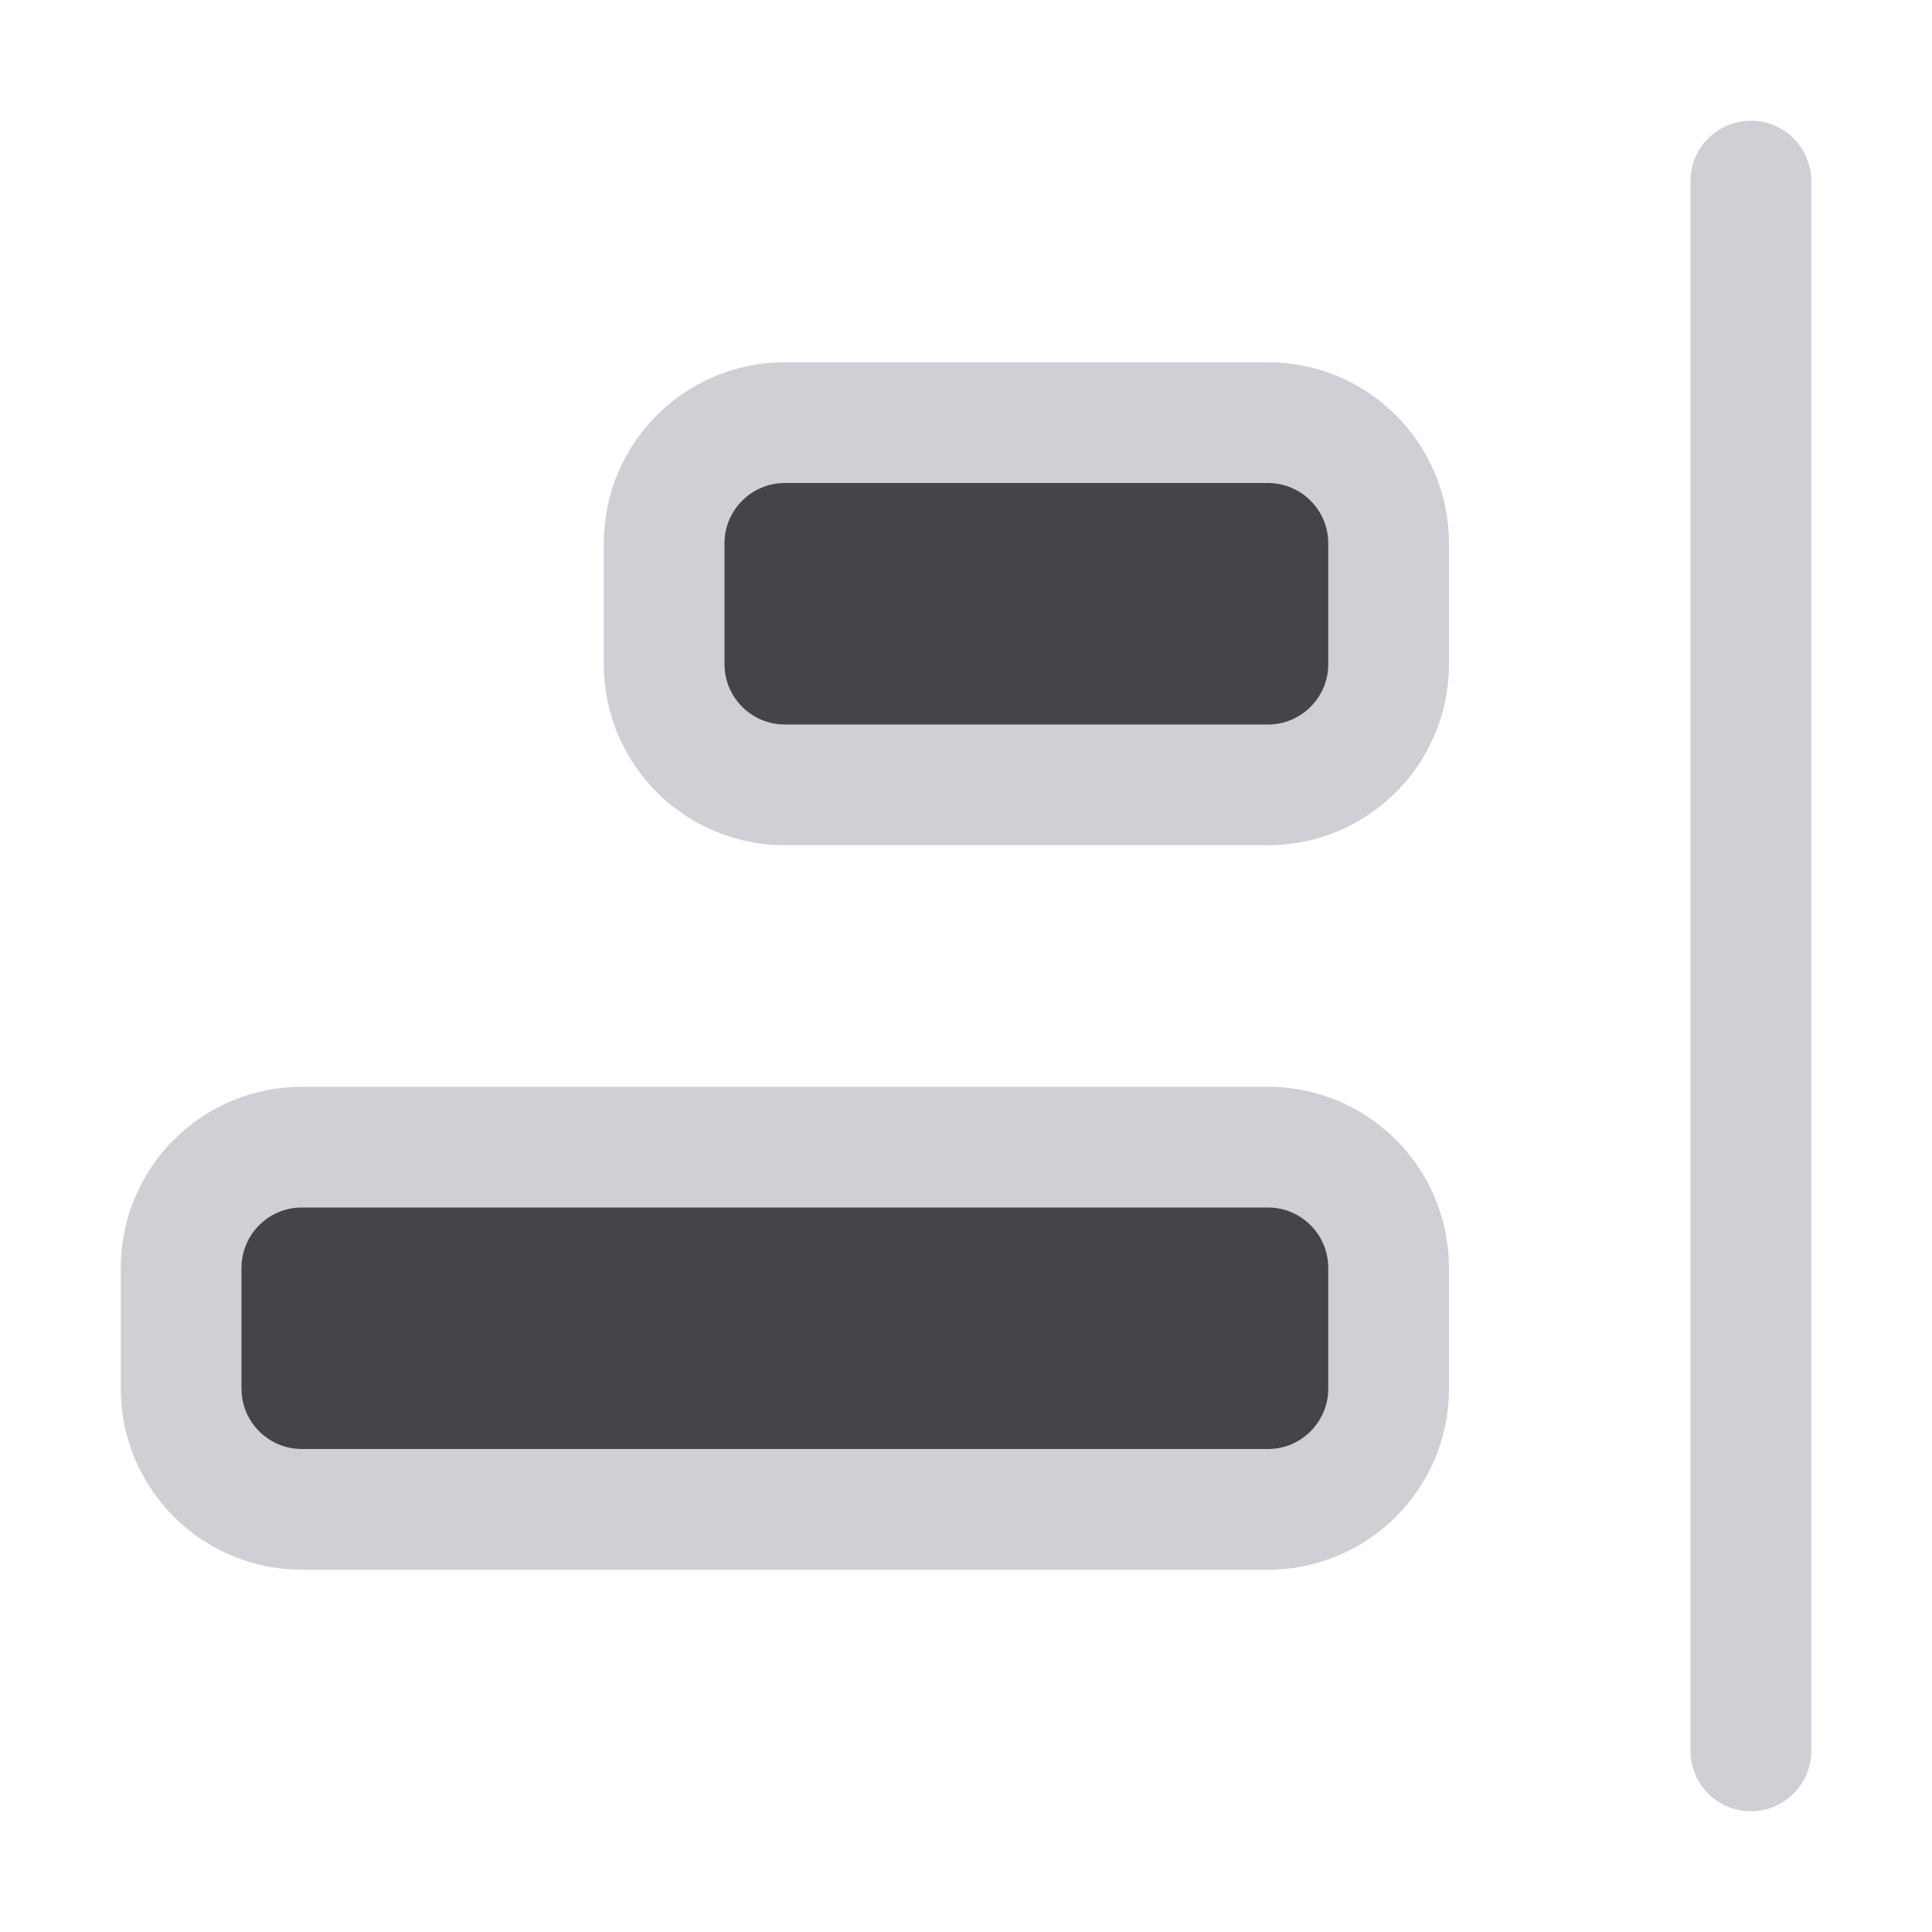
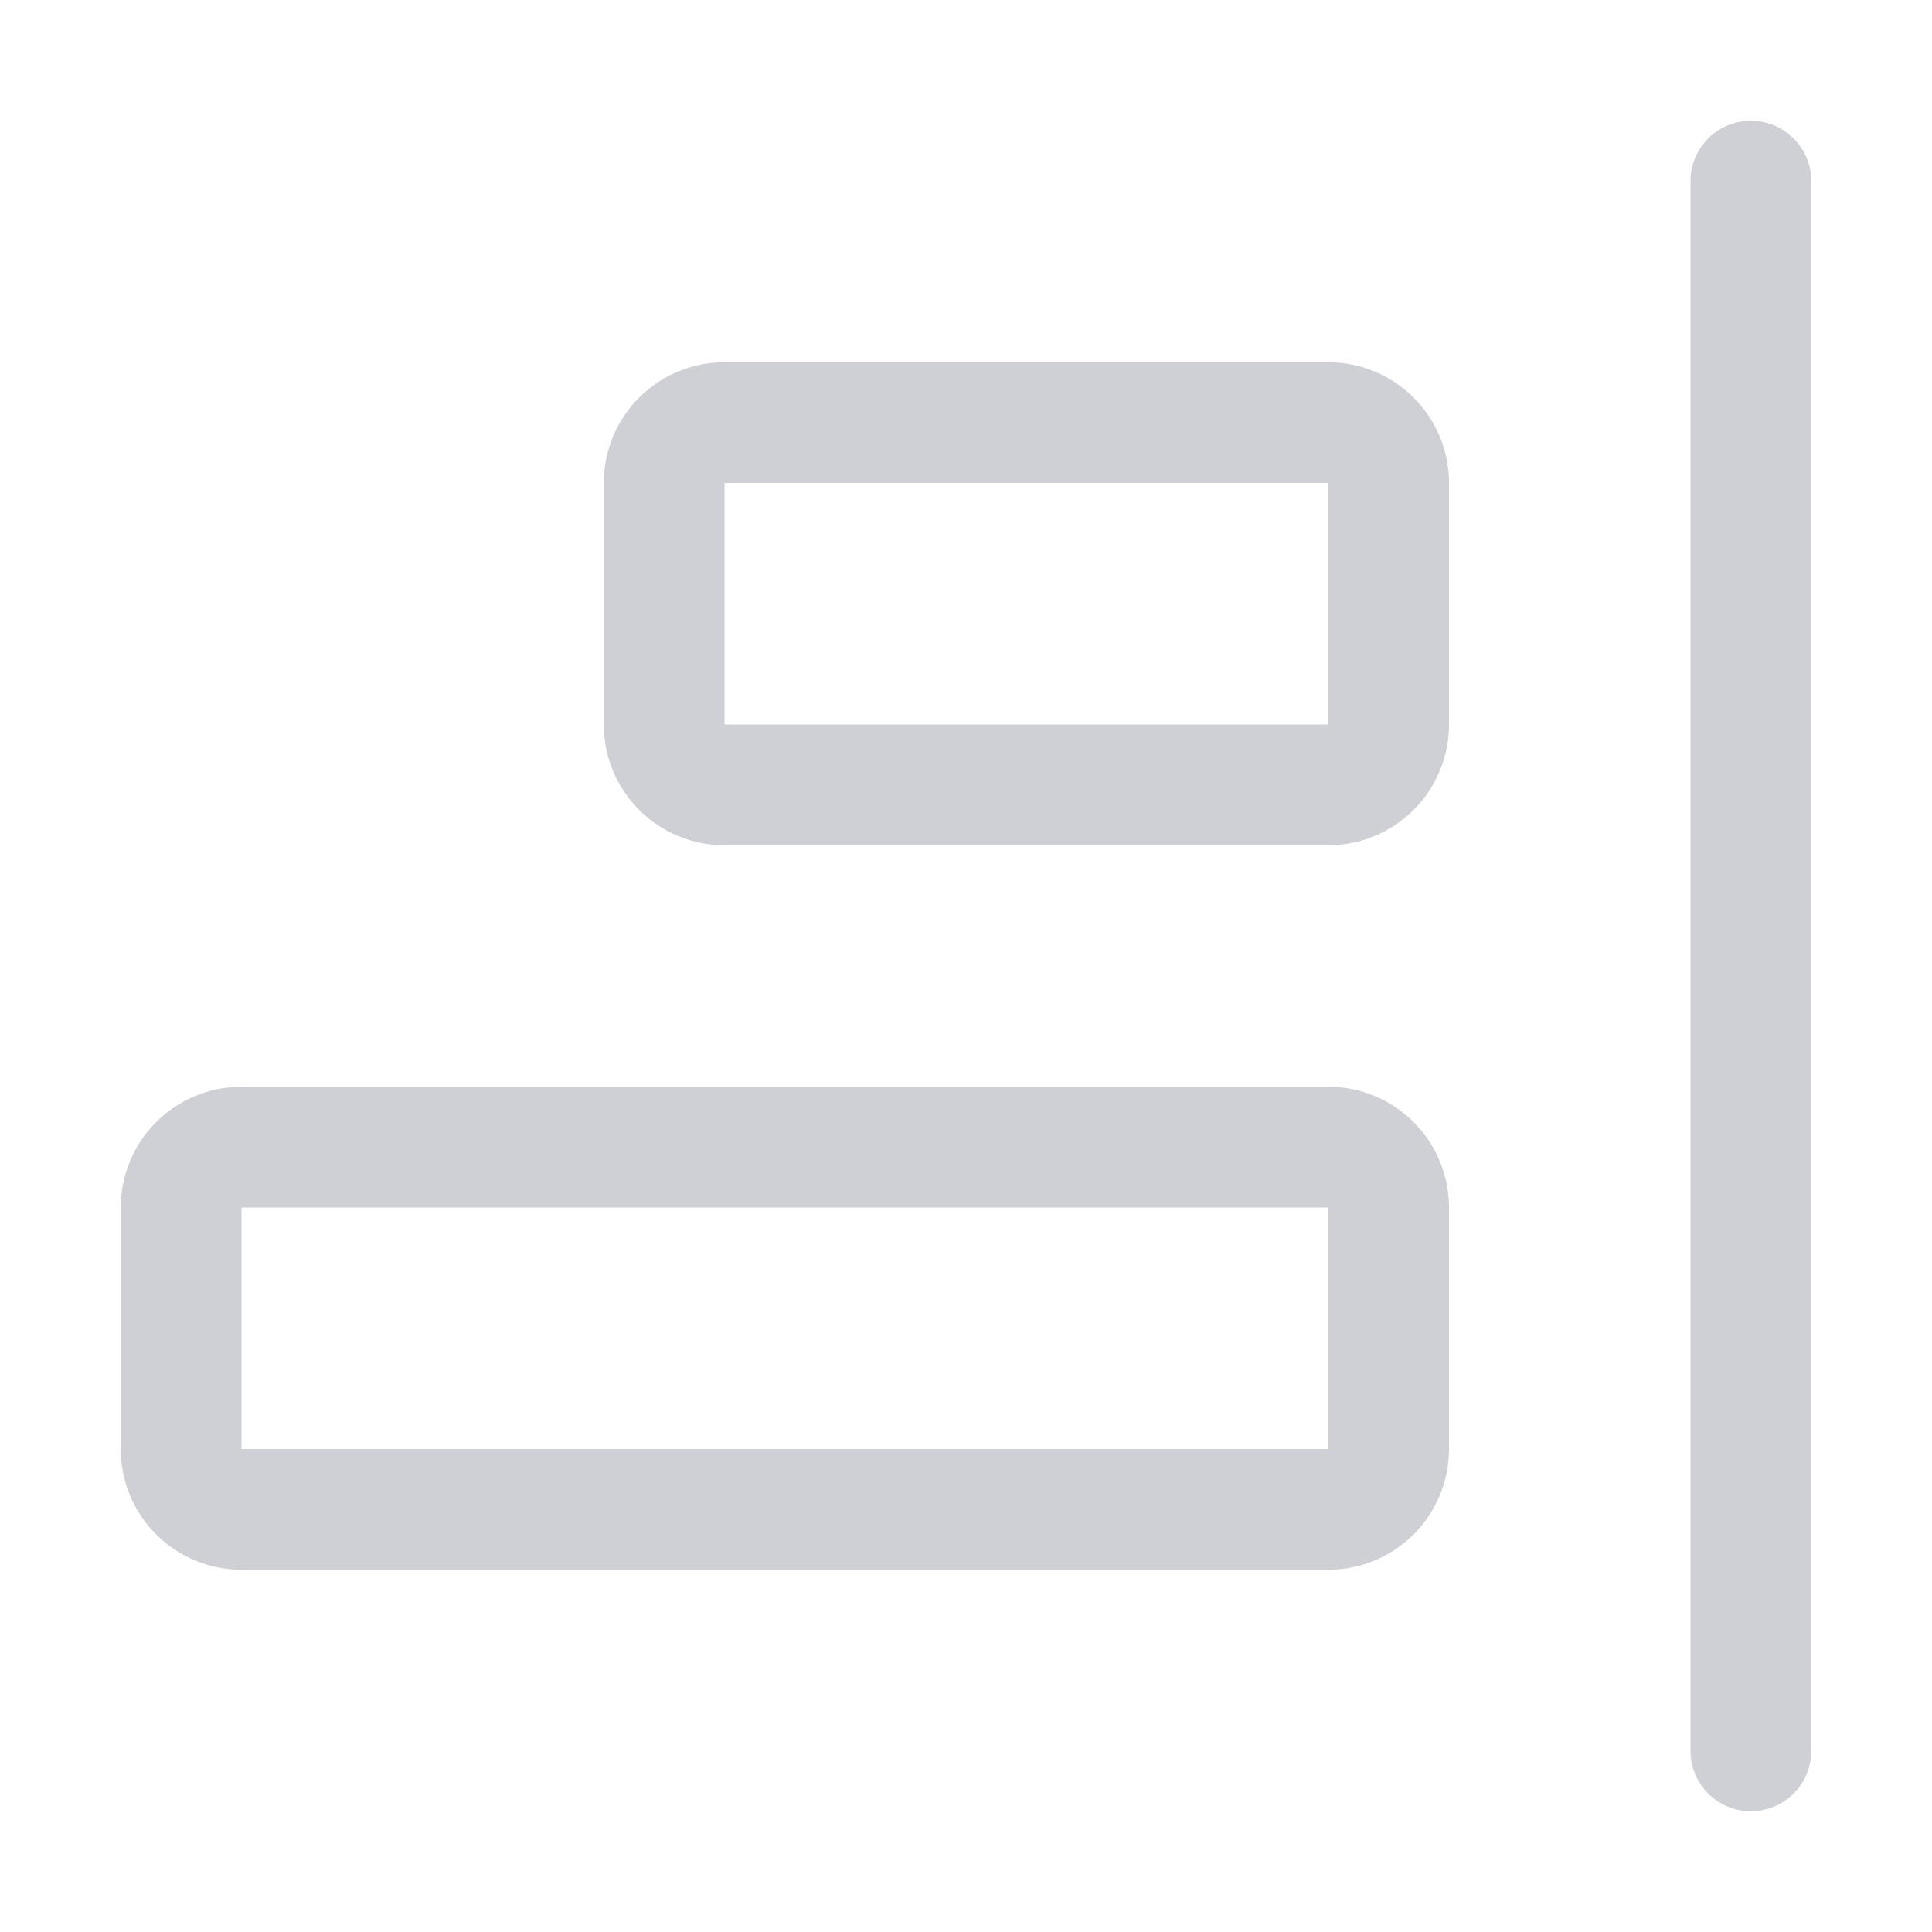
<svg xmlns="http://www.w3.org/2000/svg" width="16" height="16" viewBox="0 0 16 16" fill="none">
  <path fill-rule="evenodd" clip-rule="evenodd" d="M14 1.5a.5.5 0 0 1 1 0v13a.5.5 0 0 1-1 0v-13z" fill="#CED0D6" />
-   <path d="M5.5 4.5a1 1 0 0 1 1-1h4a1 1 0 0 1 1 1v1a1 1 0 0 1-1 1h-4a1 1 0 0 1-1-1v-1zM1.5 10.5a1 1 0 0 1 1-1h8a1 1 0 0 1 1 1v1a1 1 0 0 1-1 1h-8a1 1 0 0 1-1-1v-1z" fill="#43454A" stroke="#CED0D6" />
+   <path d="M5.5 4a.5.5 0 0 1 .5-.5h5a.5.5 0 0 1 .5.5v2a.5.5 0 0 1-.5.5H6a.5.5 0 0 1-.5-.5V4zM1.5 10a.5.5 0 0 1 .5-.5h9a.5.5 0 0 1 .5.5v2a.5.5 0 0 1-.5.5H2a.5.5 0 0 1-.5-.5v-2z" stroke="#CED0D6" />
</svg>
